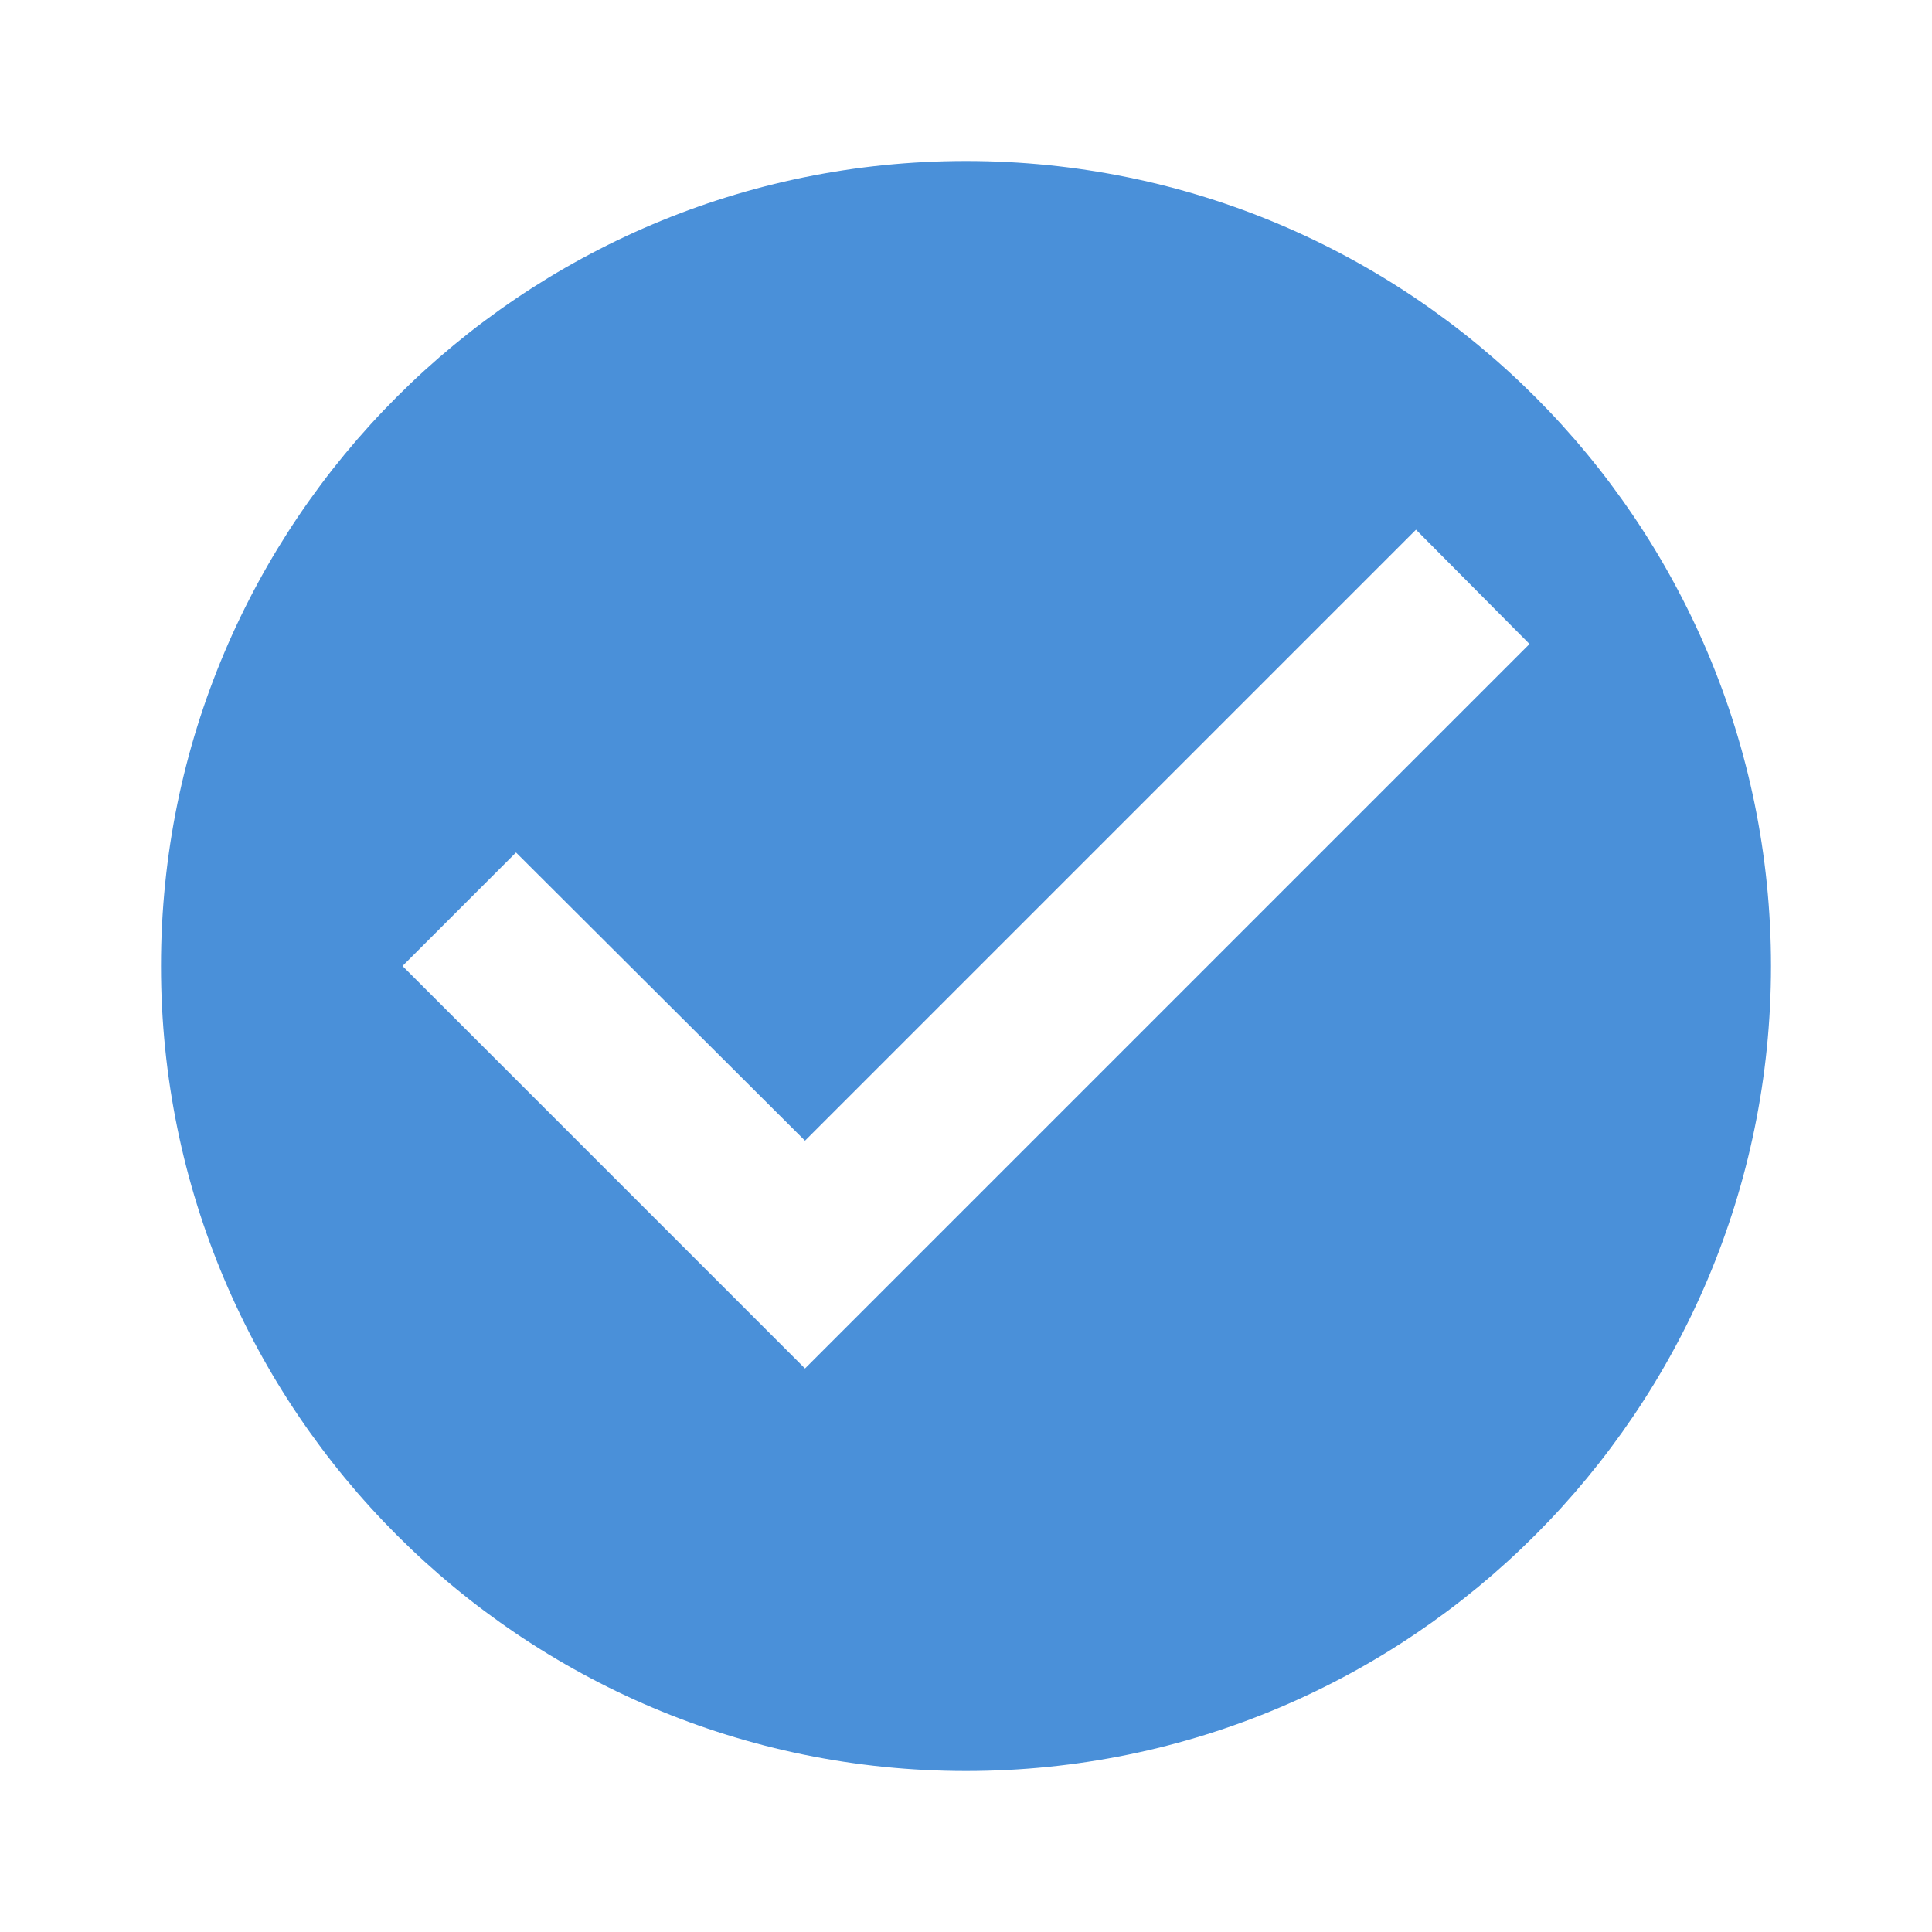
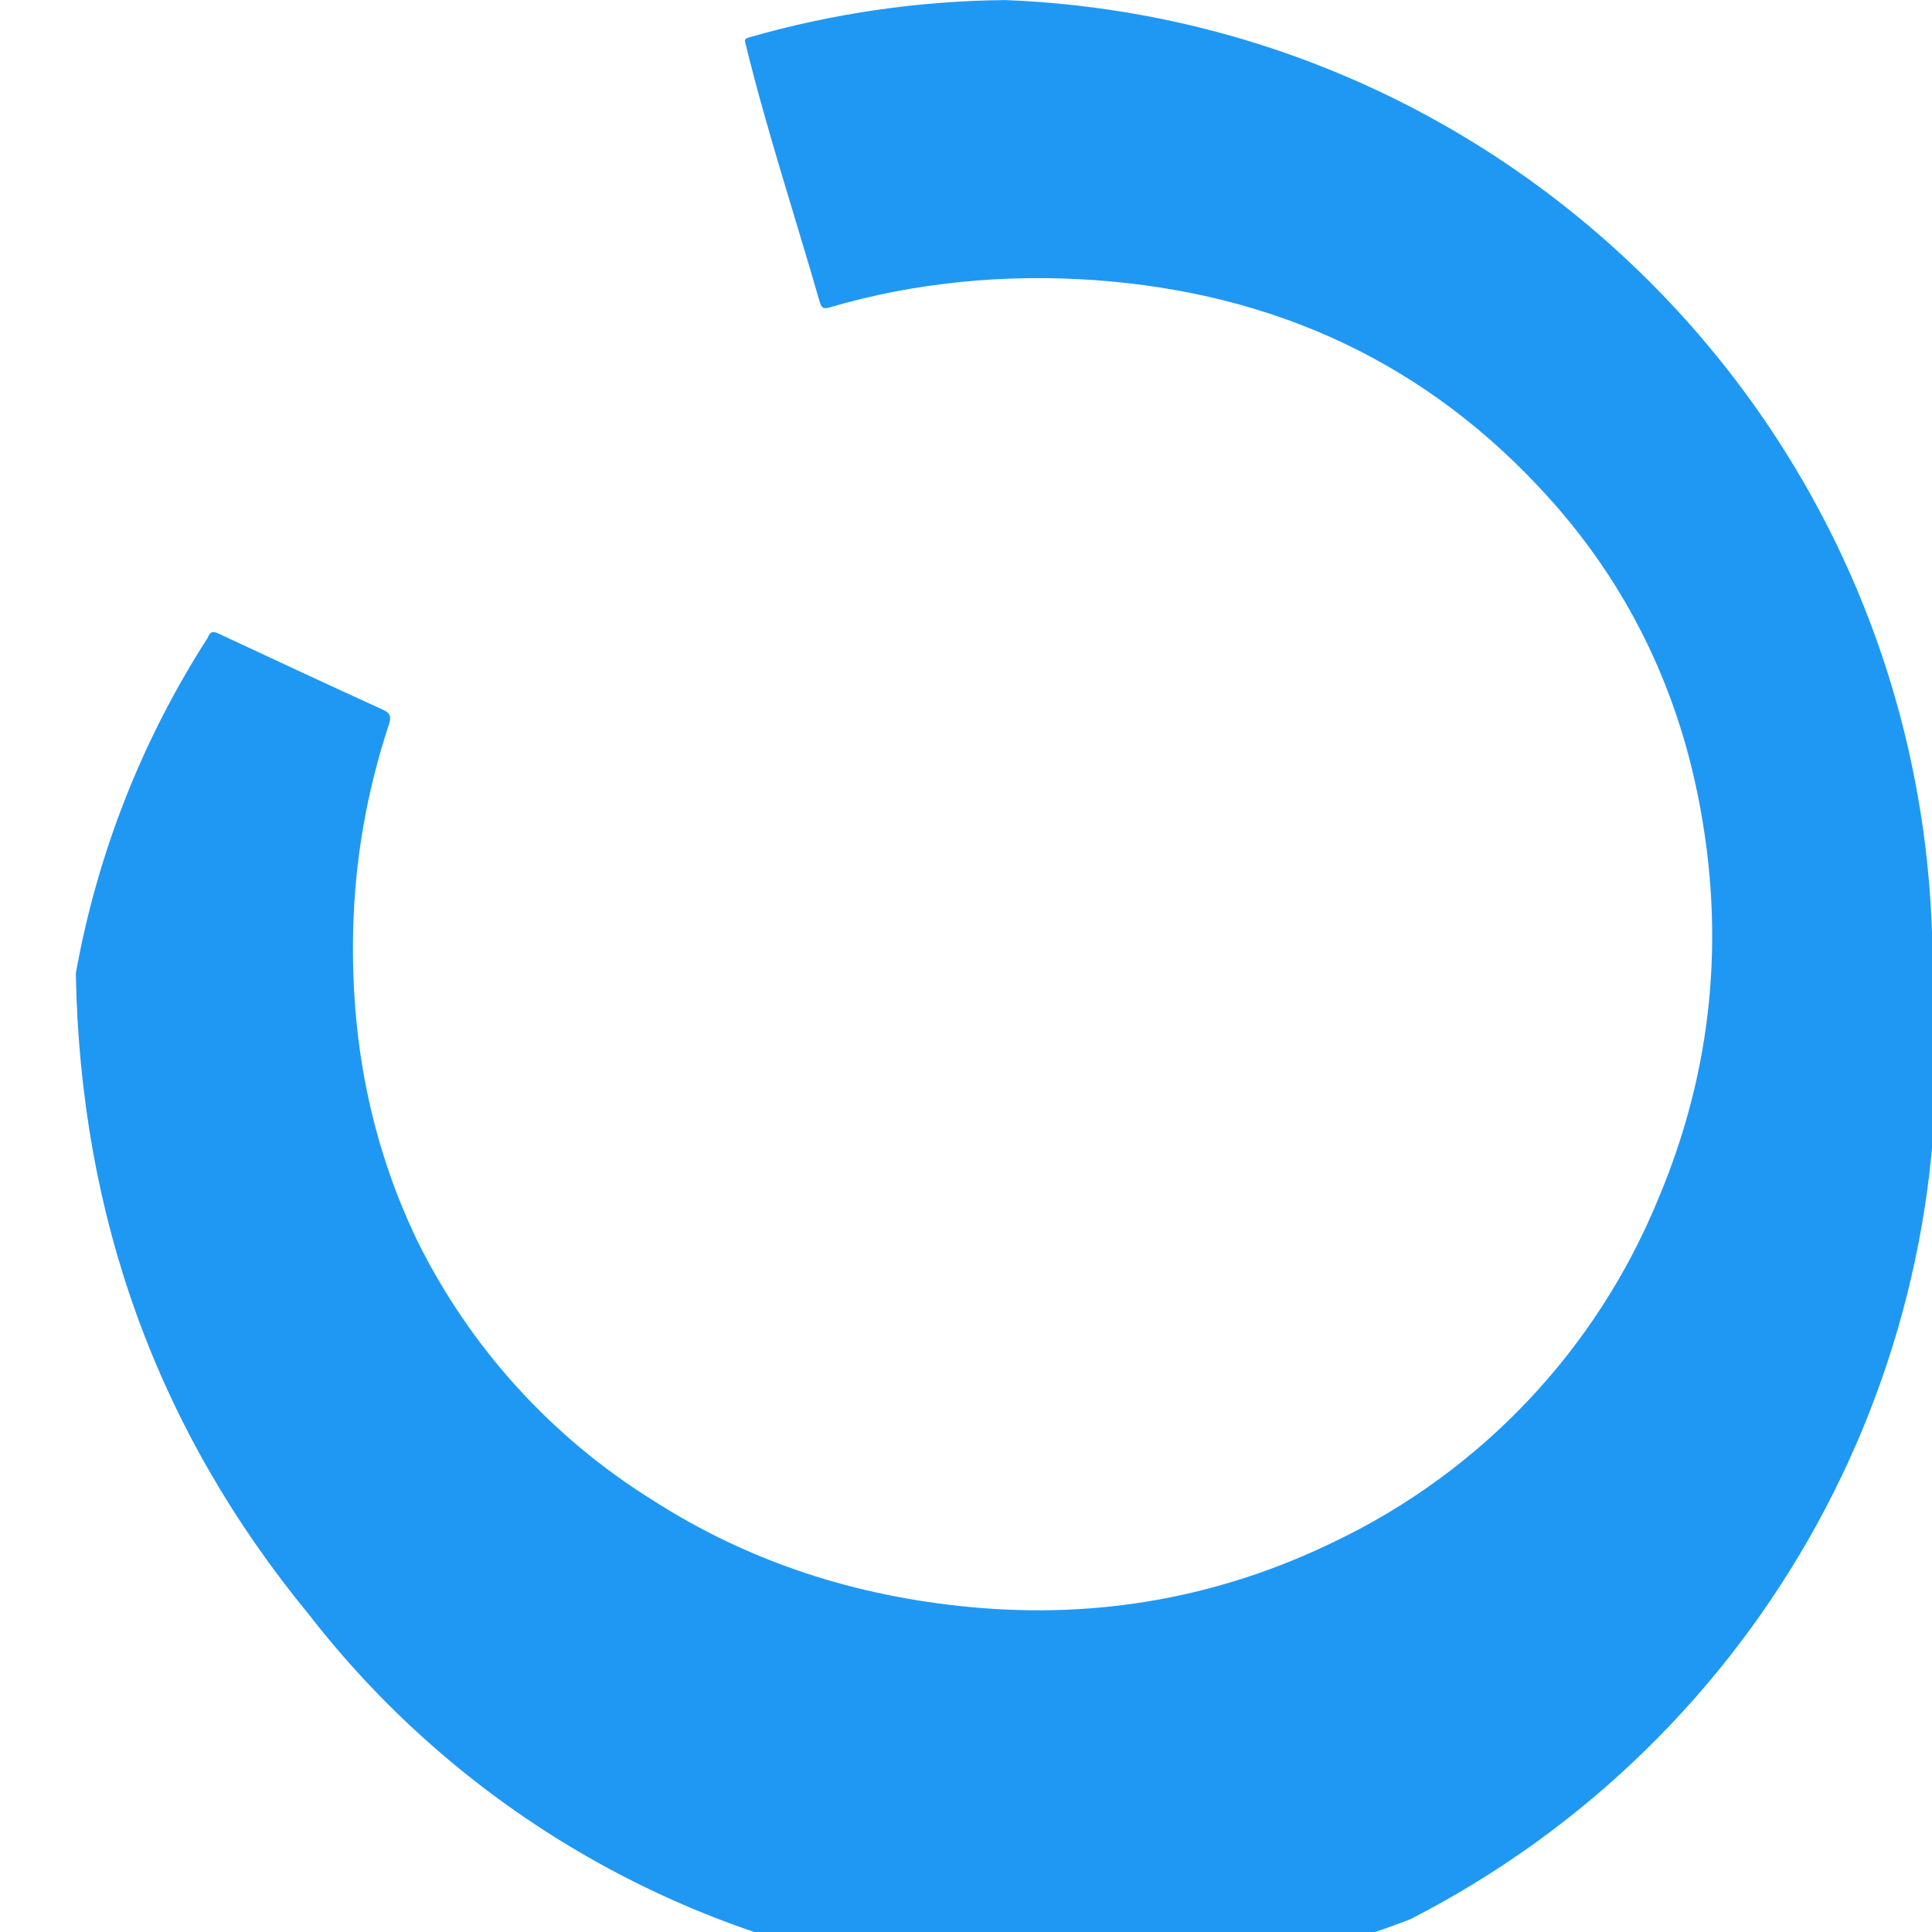
- <svg xmlns="http://www.w3.org/2000/svg" viewBox="0 0 24 24" fill="#4A90D9">
-   <path d="M12 2C6.48 2 2 6.48 2 12s4.48 10 10 10 10-4.48 10-10S17.52 2 12 2zm-2 15l-5-5 1.41-1.41L10 14.17l7.59-7.59L19 8l-9 9z" />
+ <svg xmlns="http://www.w3.org/2000/svg" viewBox="0 0 24 24" fill="#1F98F4">
+   <path d="M12.486.001a11.907 11.907 0 0 0-3.168.46c-.074.022-.071.025-.053.097.263 1.073.61 2.122.916 3.186.019.068.038.1.118.077C11.35 3.51 12.477 3.4 13.6 3.48c2.24.16 4.14 1.032 5.652 2.717.96 1.069 1.569 2.317 1.847 3.722.338 1.712.175 3.378-.502 4.98a8.14 8.14 0 0 1-4.008 4.246c-1.43.698-2.94.967-4.52.82-1.44-.133-2.77-.562-3.97-1.335a7.93 7.93 0 0 1-2.916-3.218c-.585-1.218-.827-2.507-.796-3.85.02-.88.17-1.732.443-2.558.031-.095.024-.143-.07-.186-.682-.31-1.36-.628-2.04-.945-.078-.037-.11-.027-.14.05A11.427 11.427 0 0 0 .942 12.09c.053 3.014 1.006 5.67 2.9 7.972a11.807 11.807 0 0 0 7.063 4.347c.653.128 1.318.188 1.987.21h.47a11.57 11.57 0 0 0 4.156-.777A11.994 11.994 0 0 0 24 12.064c.008-.217.004-.435-.007-.652A11.987 11.987 0 0 0 12.486.001Z" />
</svg>
